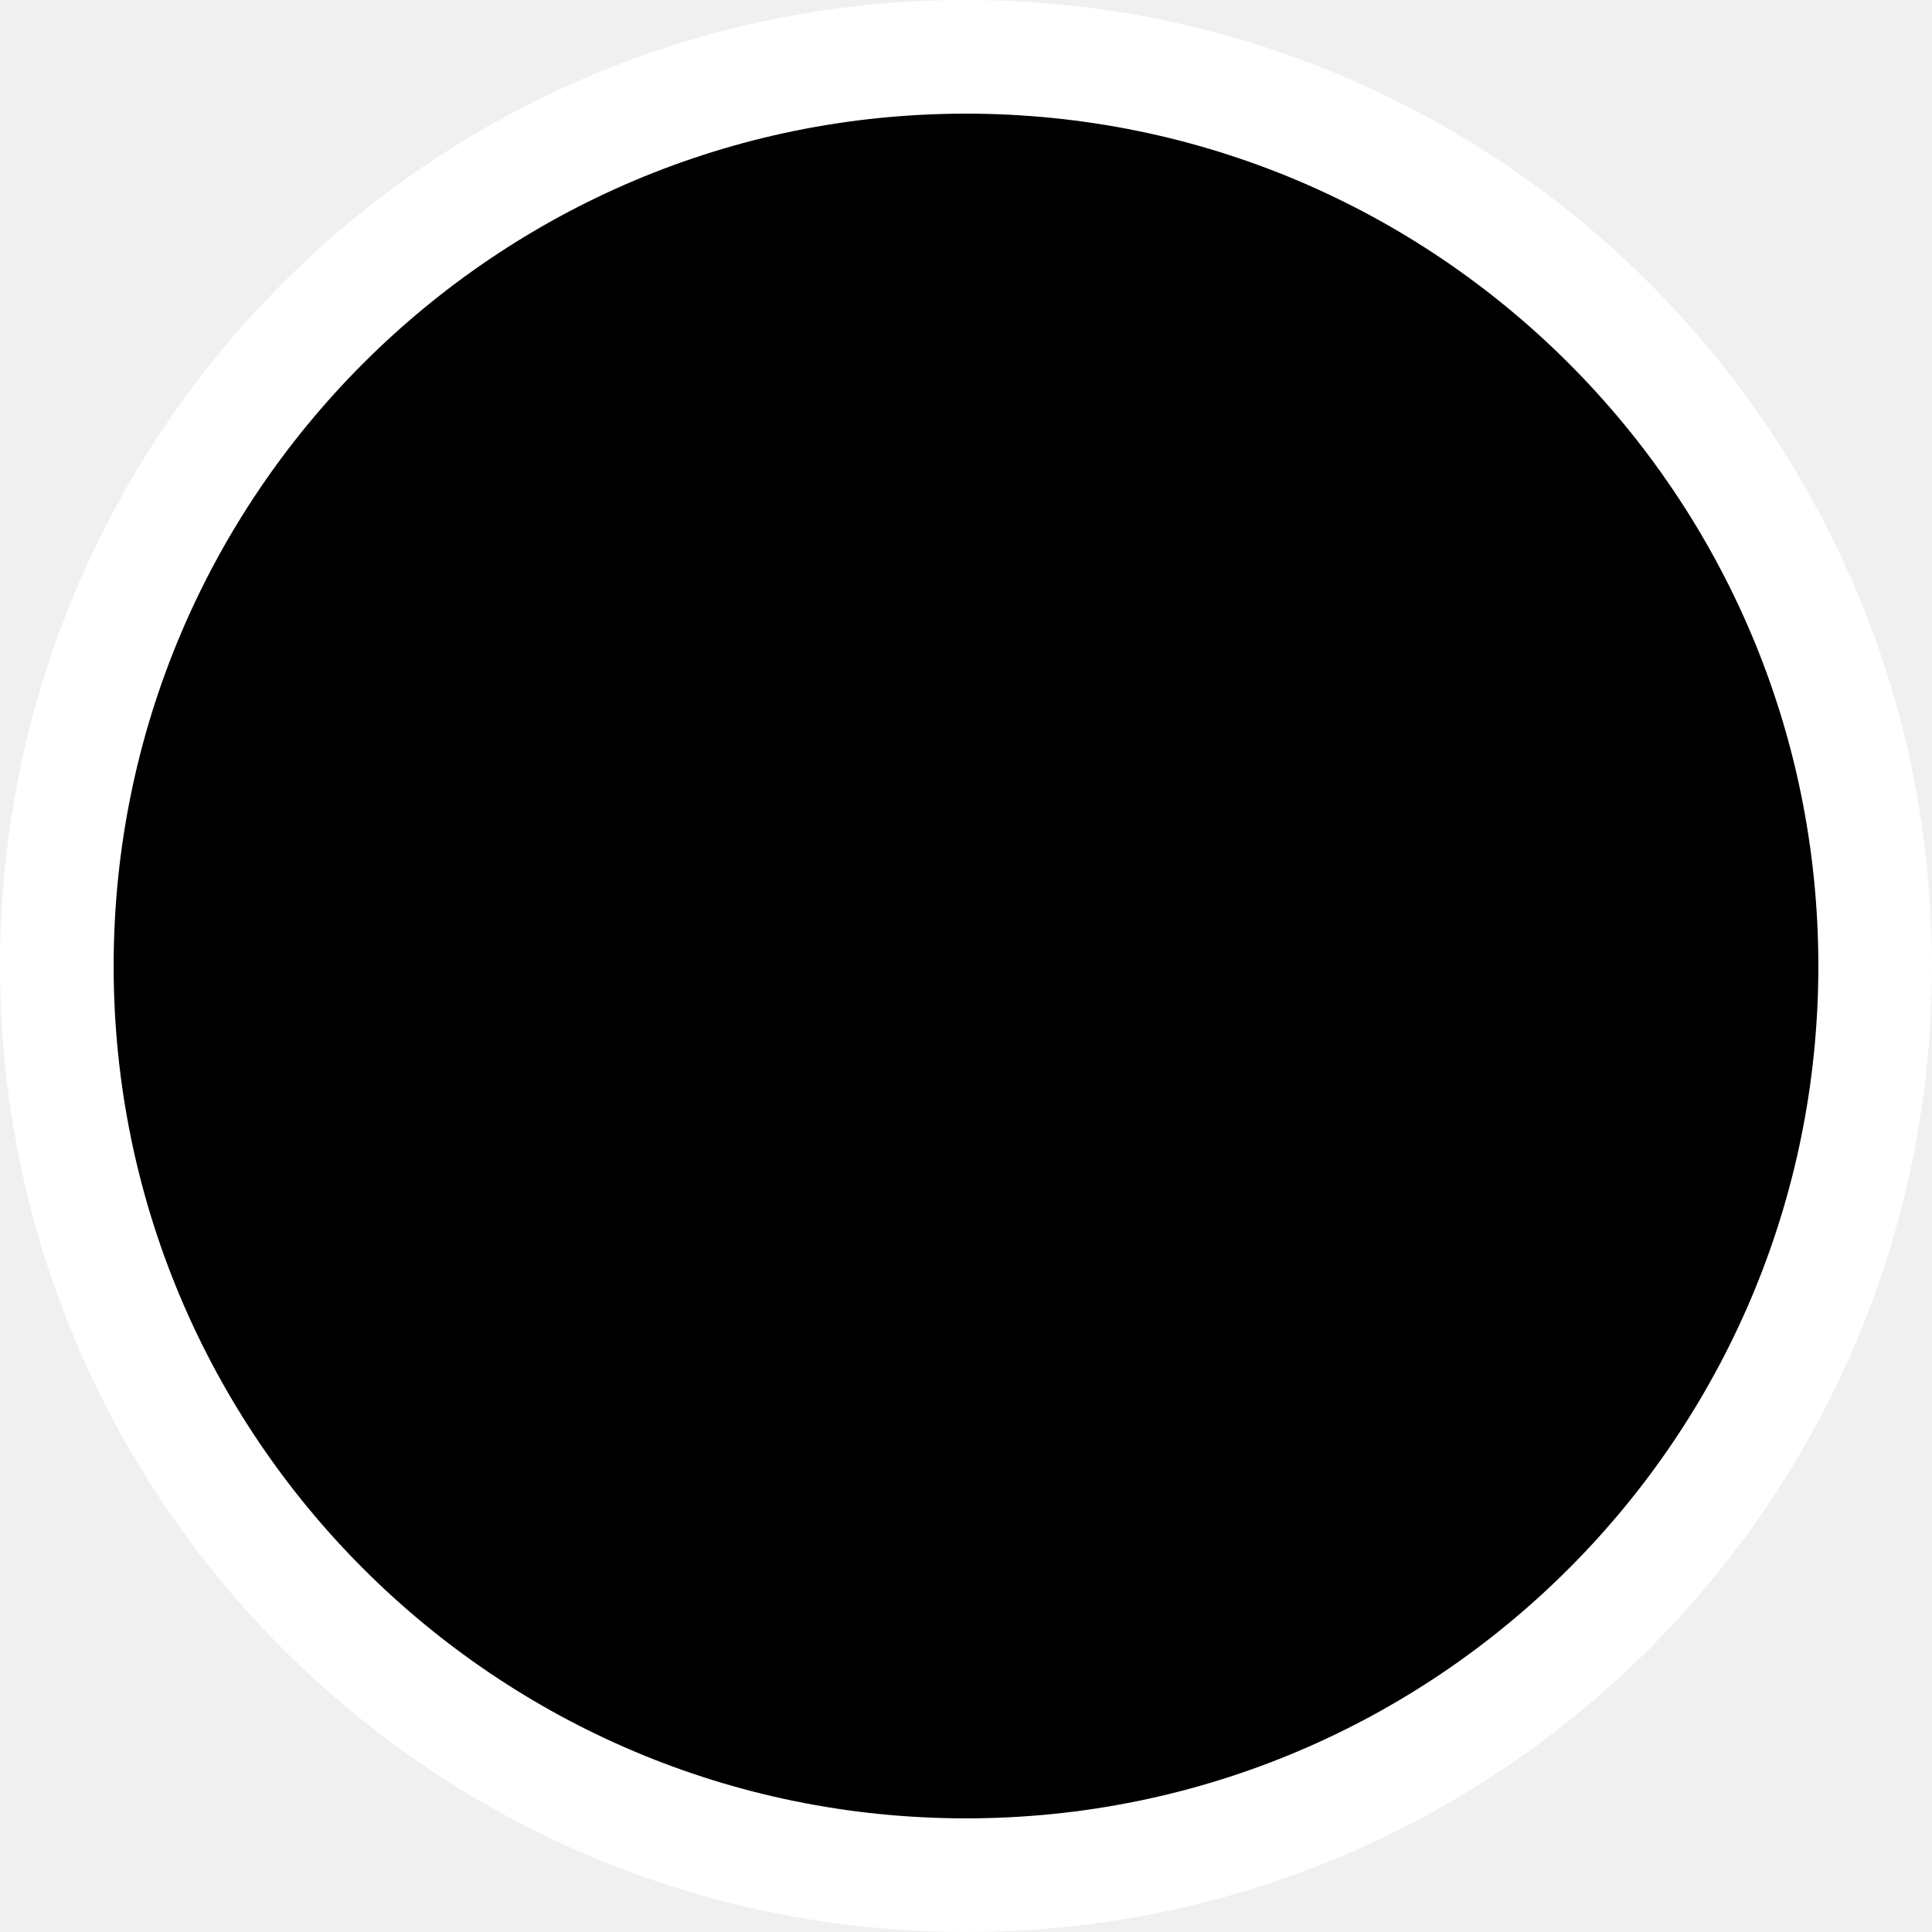
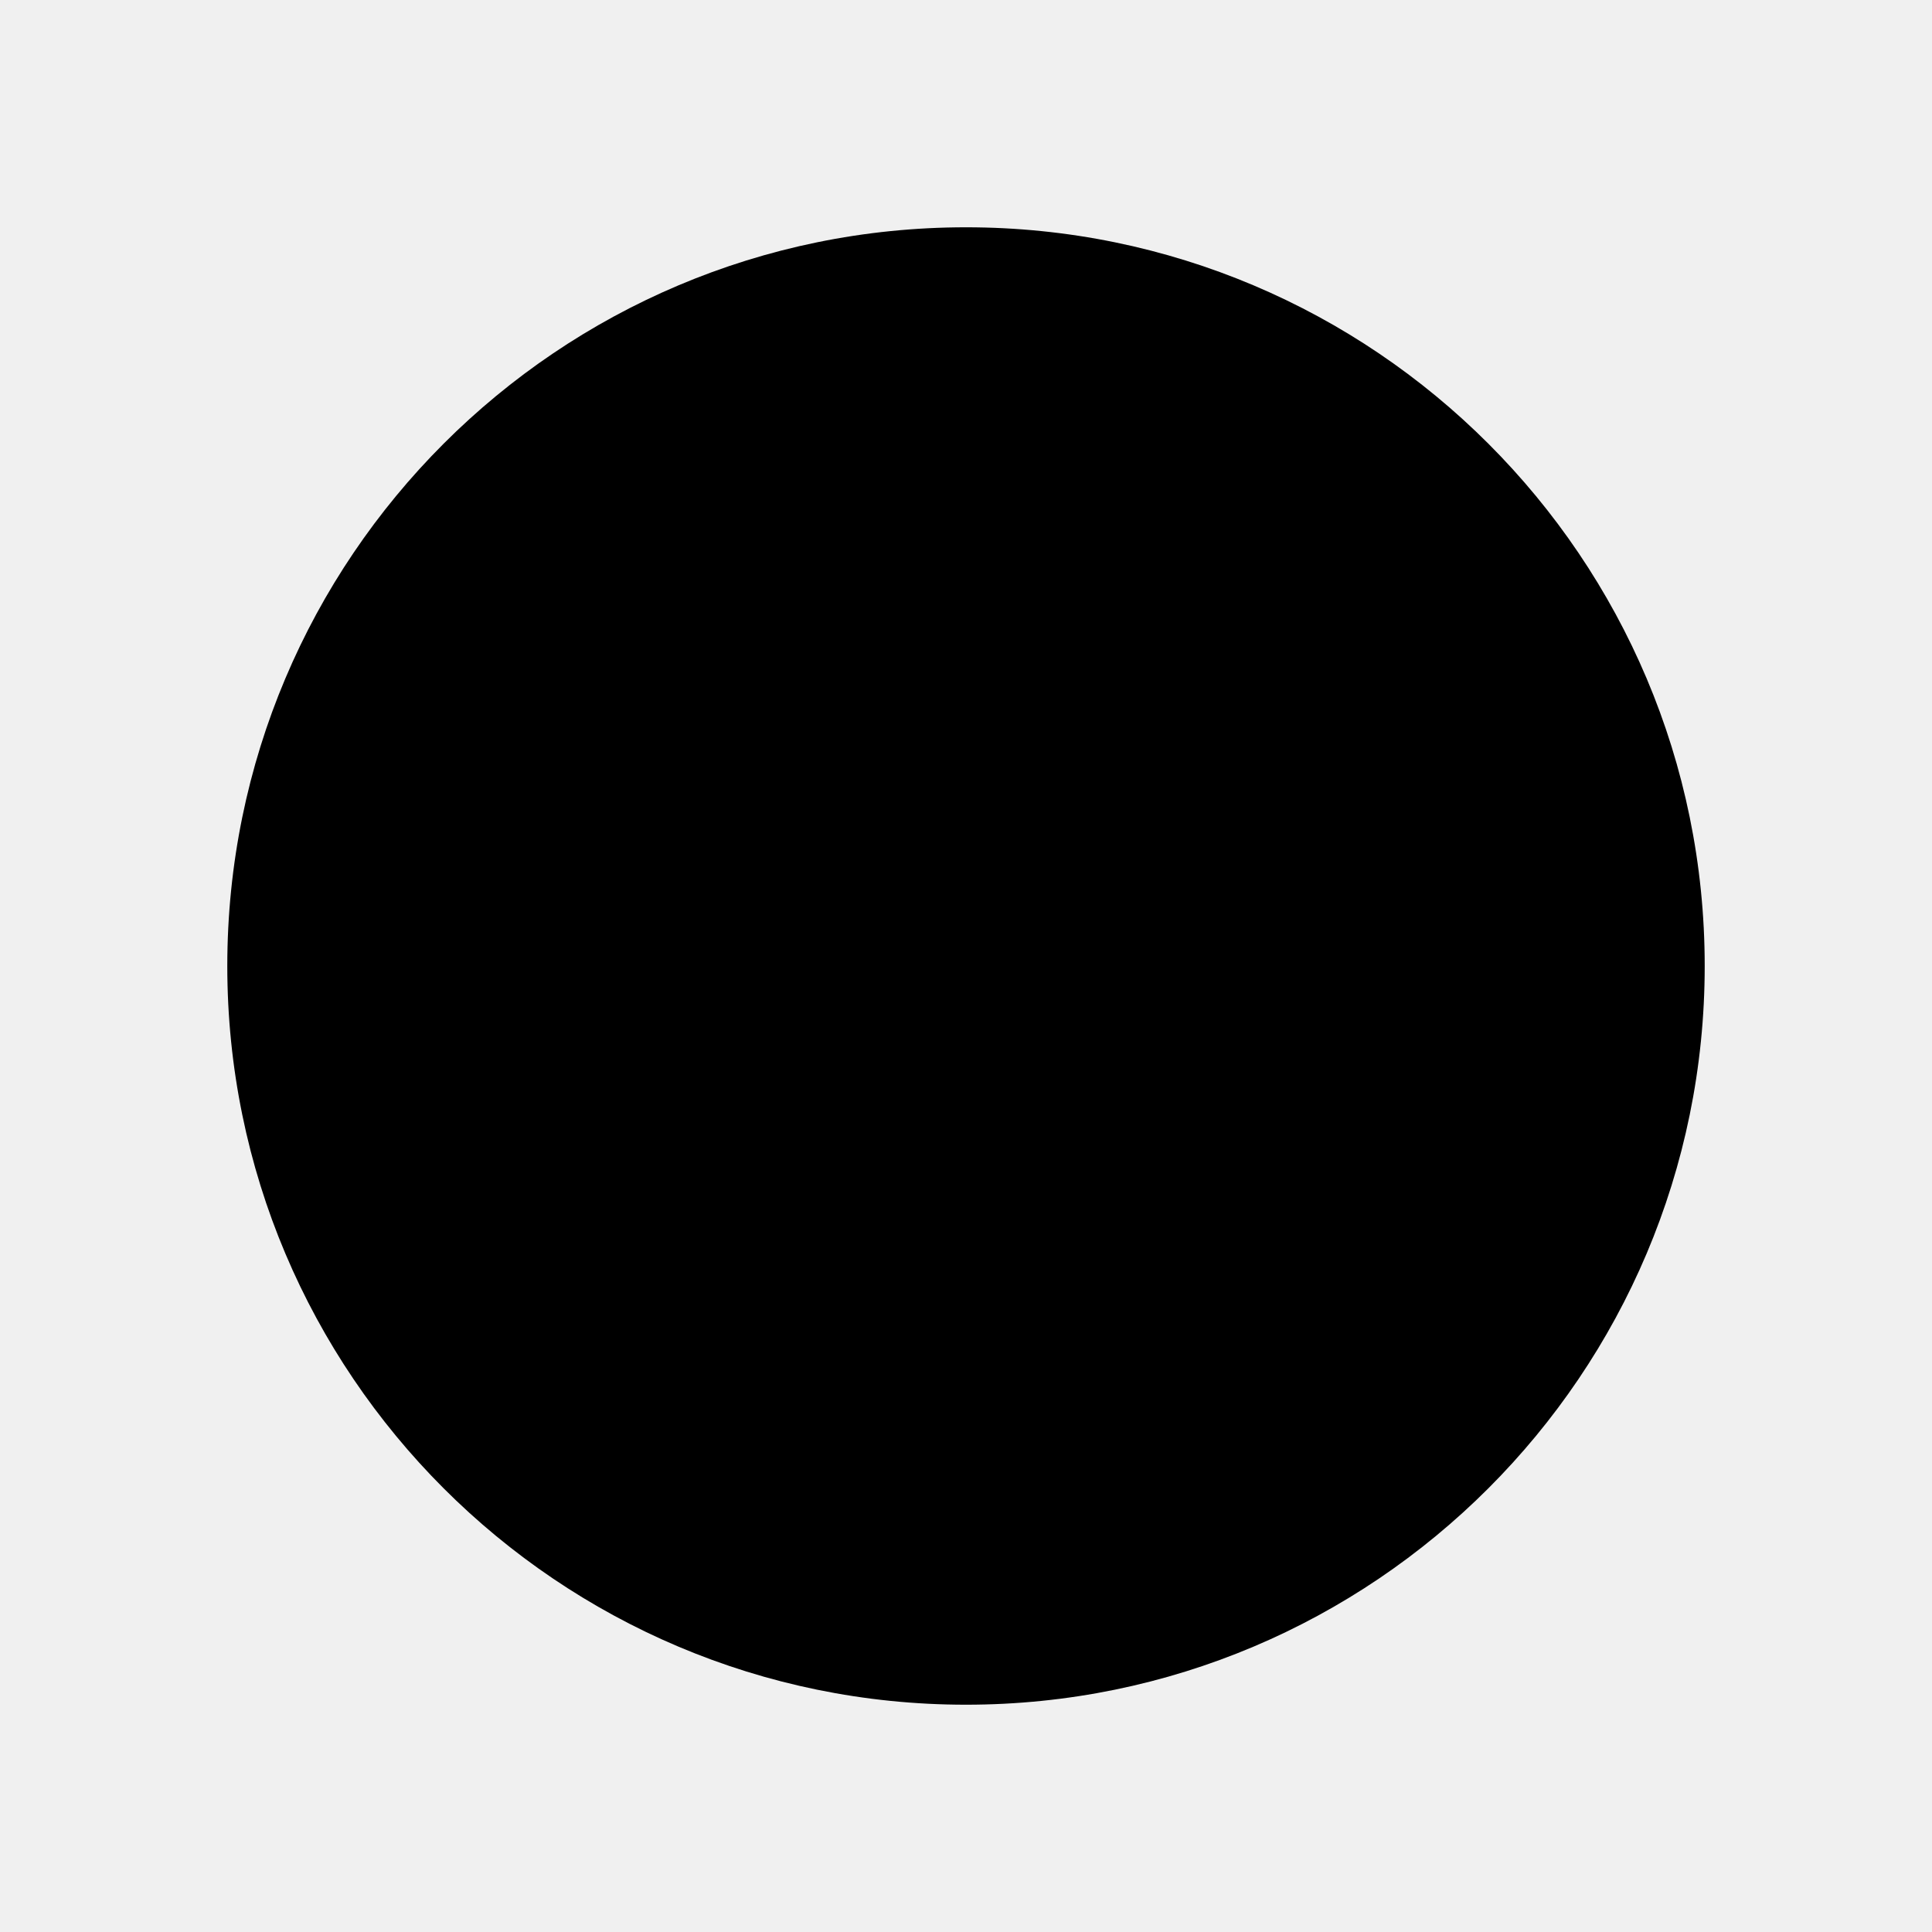
- <svg xmlns="http://www.w3.org/2000/svg" viewBox="0 0 17 17">
-   <defs>
-     <style>.cls-1{stroke:#fff;stroke-miterlimit:10;}</style>
-   </defs>
-   <g id="Layer_2" data-name="Layer 2">
-     <g id="Layer_1-2" data-name="Layer 1">
-       <circle class="cls-1" cx="8.5" cy="8.5" r="8" />
+ <svg xmlns="http://www.w3.org/2000/svg" version="1.1" id="Layer_1" x="0px" y="0px" viewBox="0 0 17 17" style="enable-background:new 0 0 17 17;" xml:space="preserve">
+   <g id="Layer_2_1_">
+     <g id="Layer_1-2">
+       <circle cx="8.5" cy="8.5" r="6.5" />
    </g>
  </g>
</svg>
